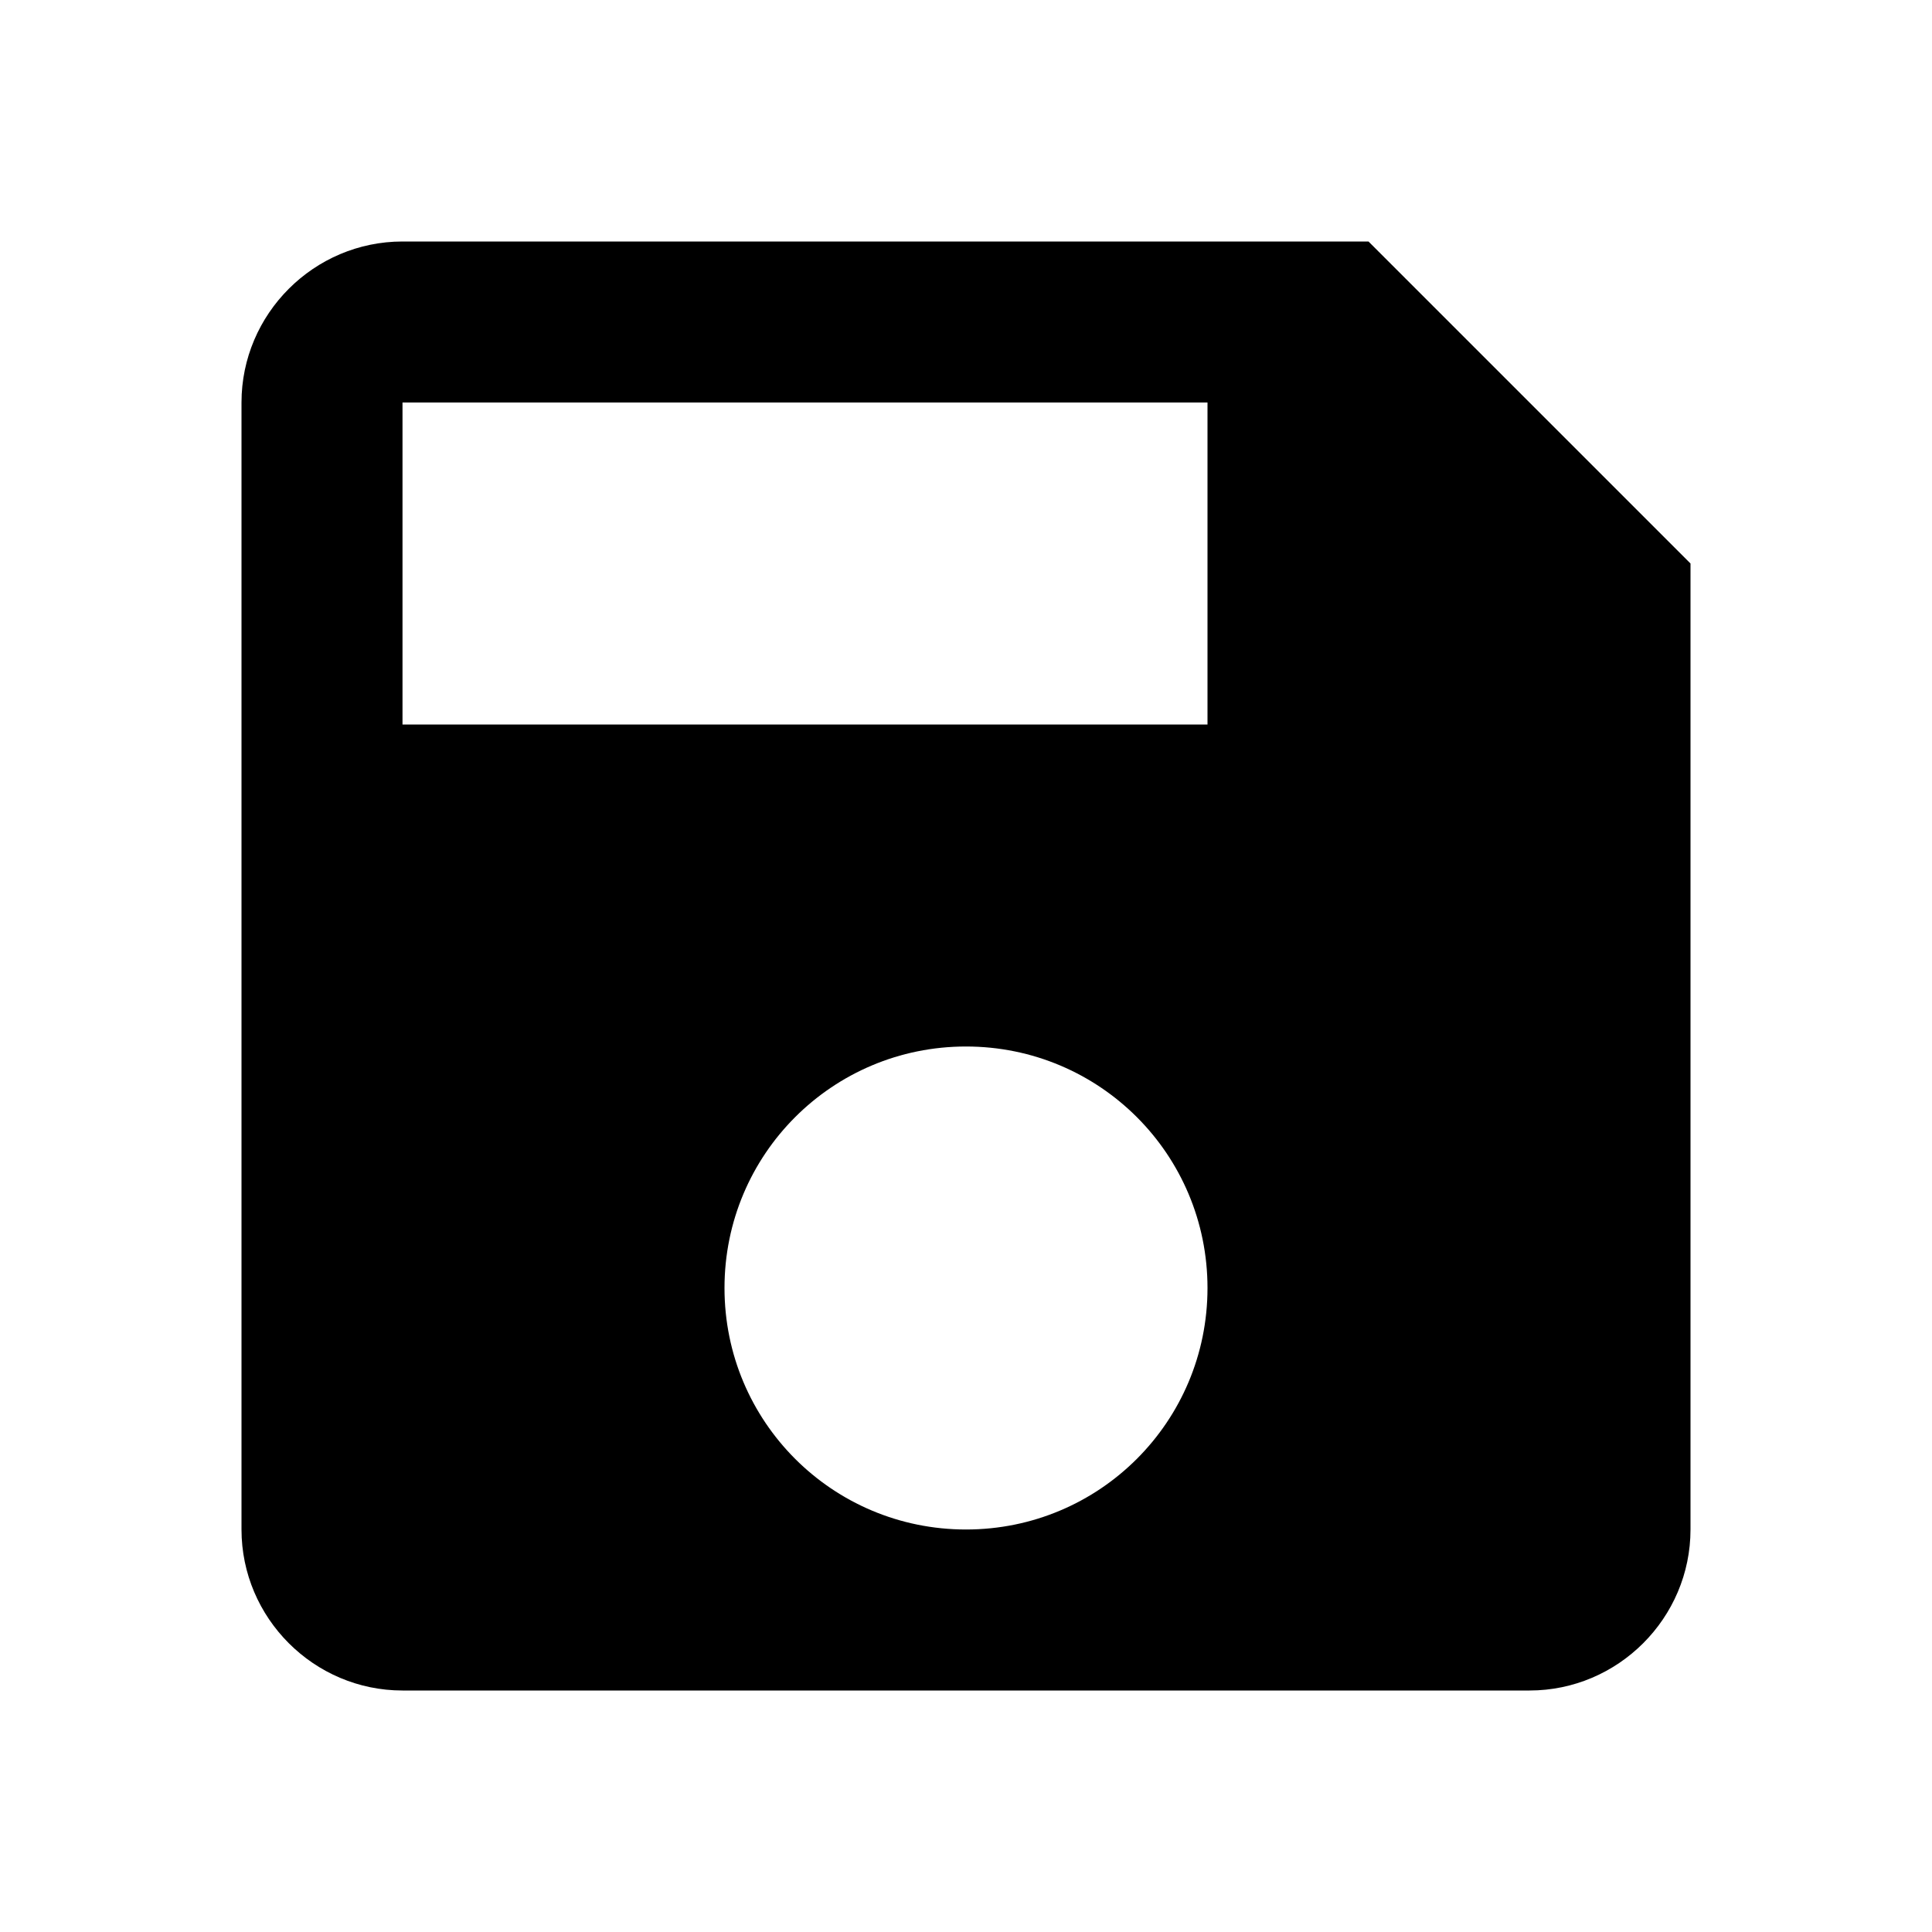
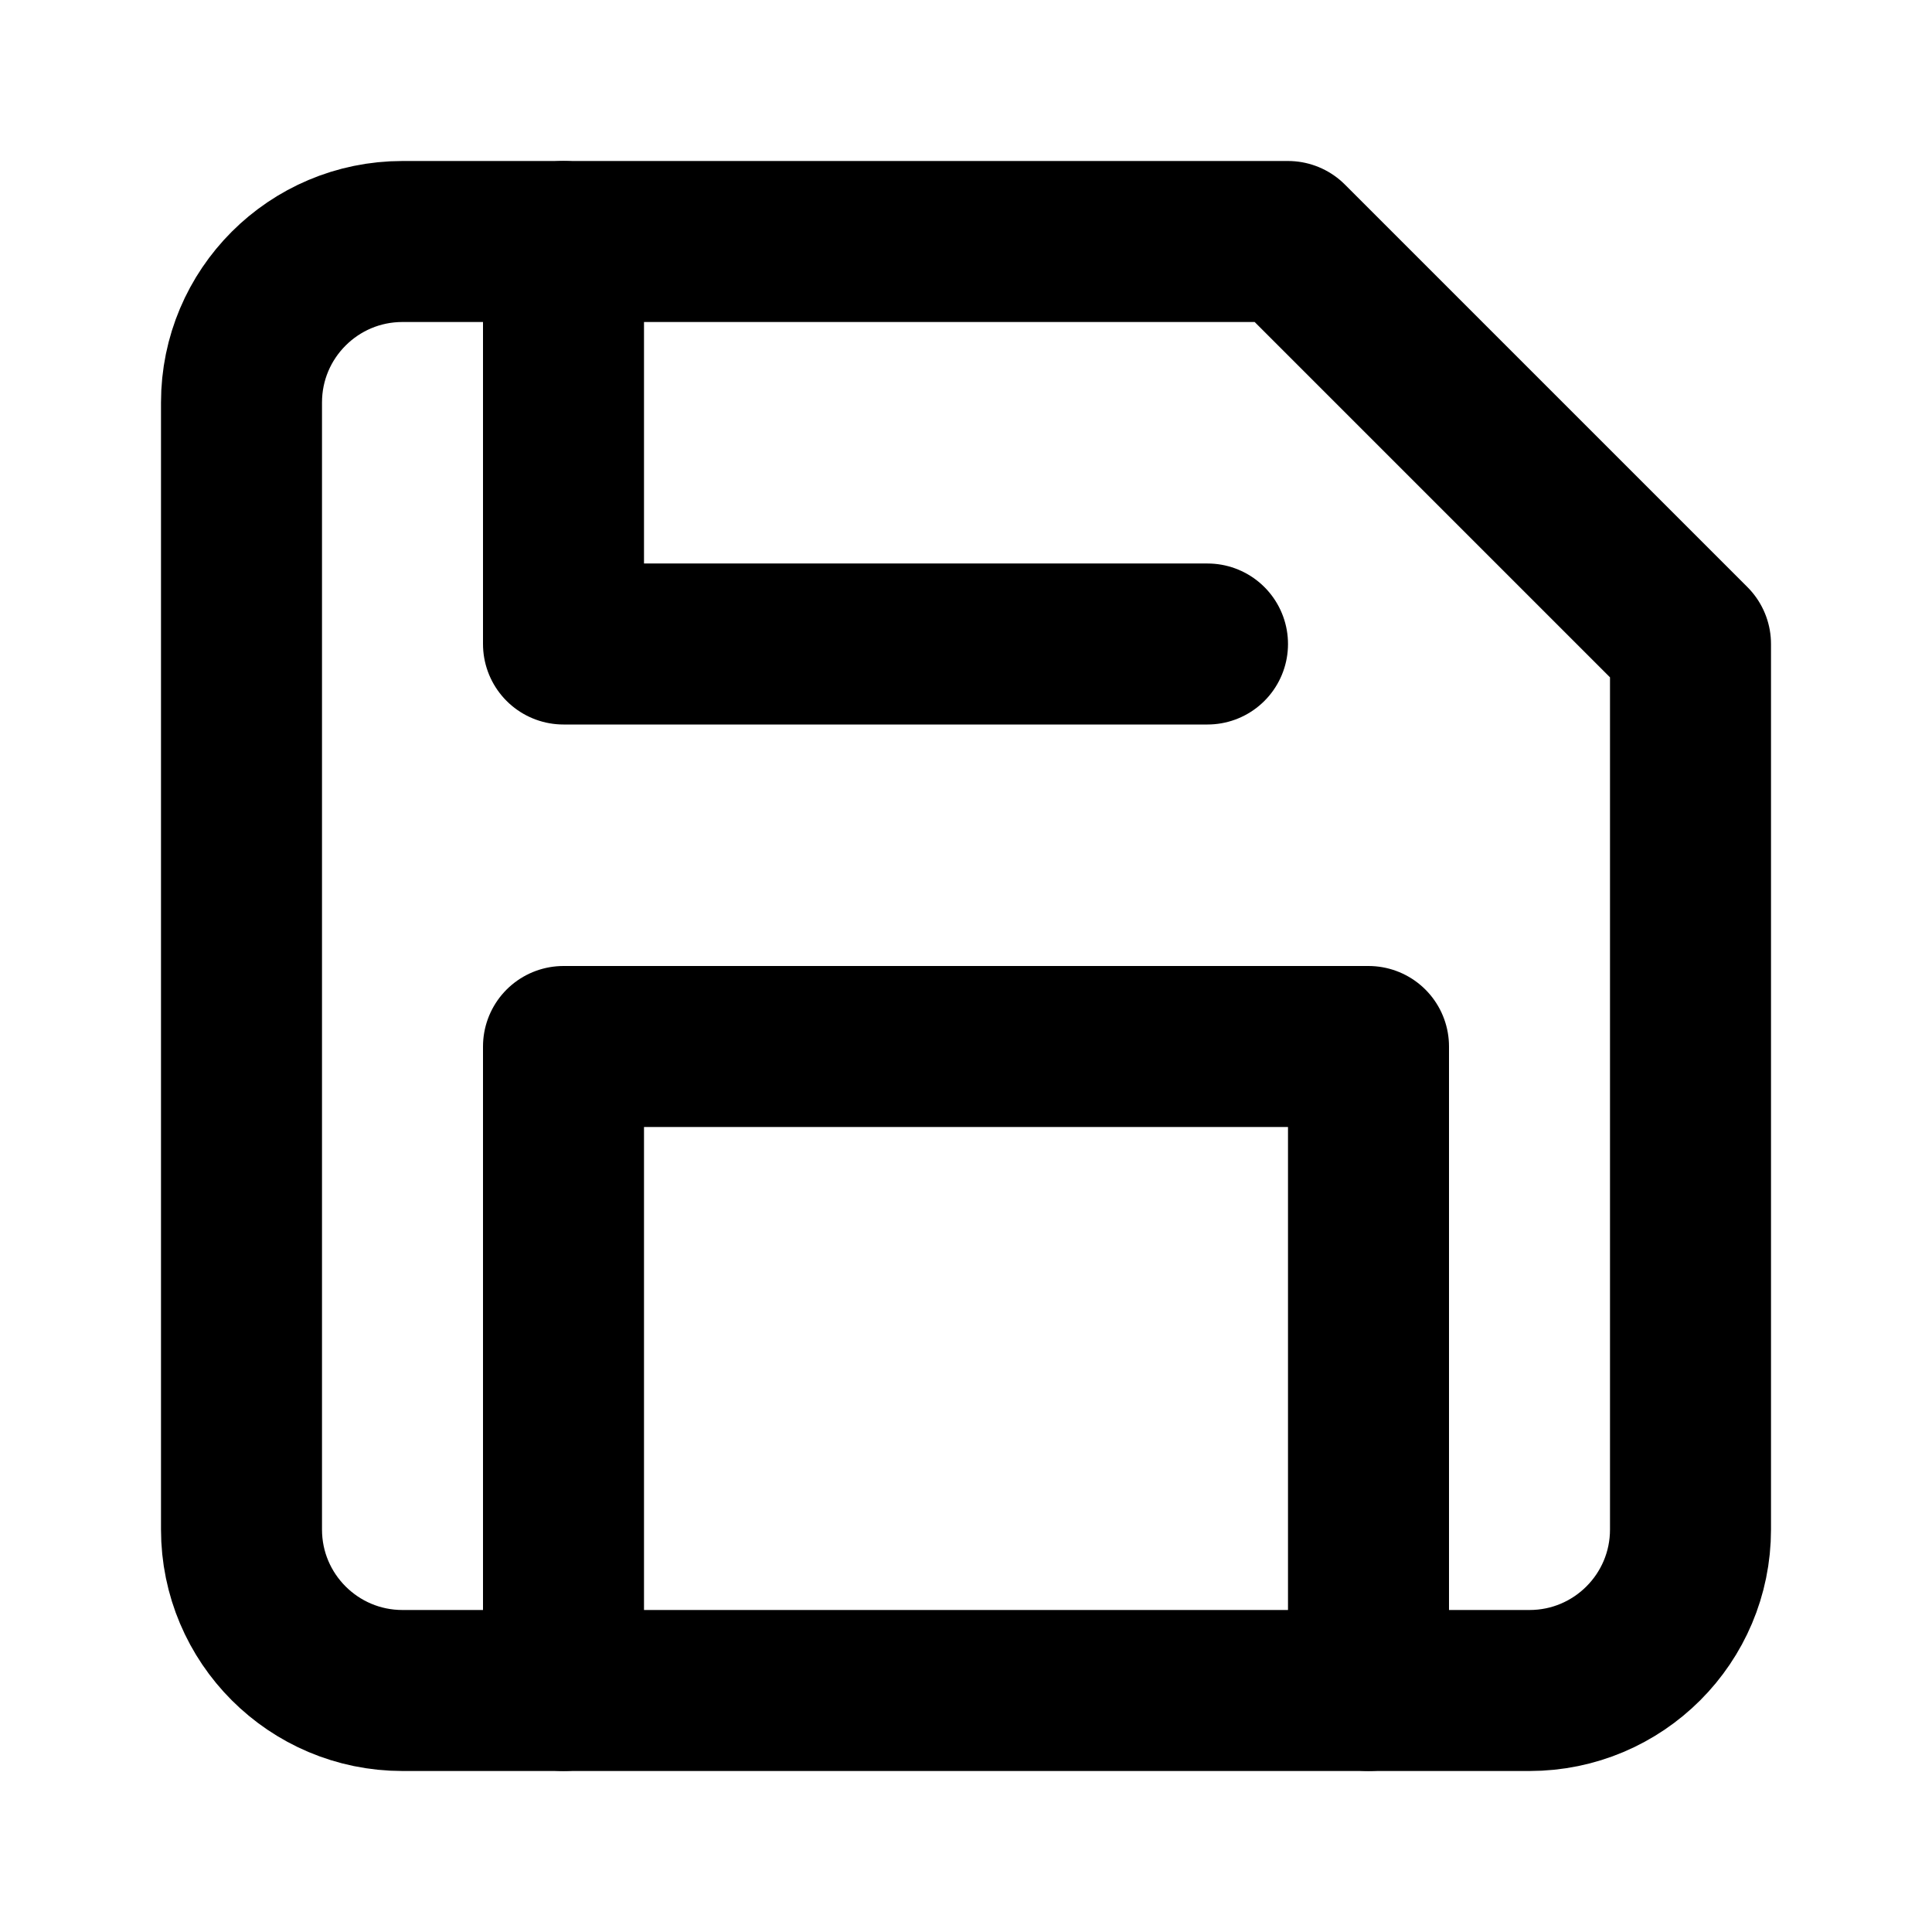
- <svg xmlns="http://www.w3.org/2000/svg" viewBox="0 0 24 24" fill="currentColor">
-   <path d="M17 3H5c-1.1 0-2 .9-2 2v14c0 1.1.9 2 2 2h14c1.1 0 2-.9 2-2V7l-4-4zm-5 16c-1.66 0-3-1.34-3-3s1.34-3 3-3 3 1.34 3 3-1.34 3-3 3zm3-10H5V5h10v4z" />
+ <svg xmlns="http://www.w3.org/2000/svg" viewBox="0 0 24 24" fill="none" stroke="currentColor" stroke-width="2" stroke-linecap="round" stroke-linejoin="round">
+   <path d="M19 21H5a2 2 0 0 1-2-2V5a2 2 0 0 1 2-2h11l5 5v11a2 2 0 0 1-2 2z" />
+   <polyline points="17 21 17 13 7 13 7 21" />
+   <polyline points="7 3 7 8 15 8" />
</svg>
